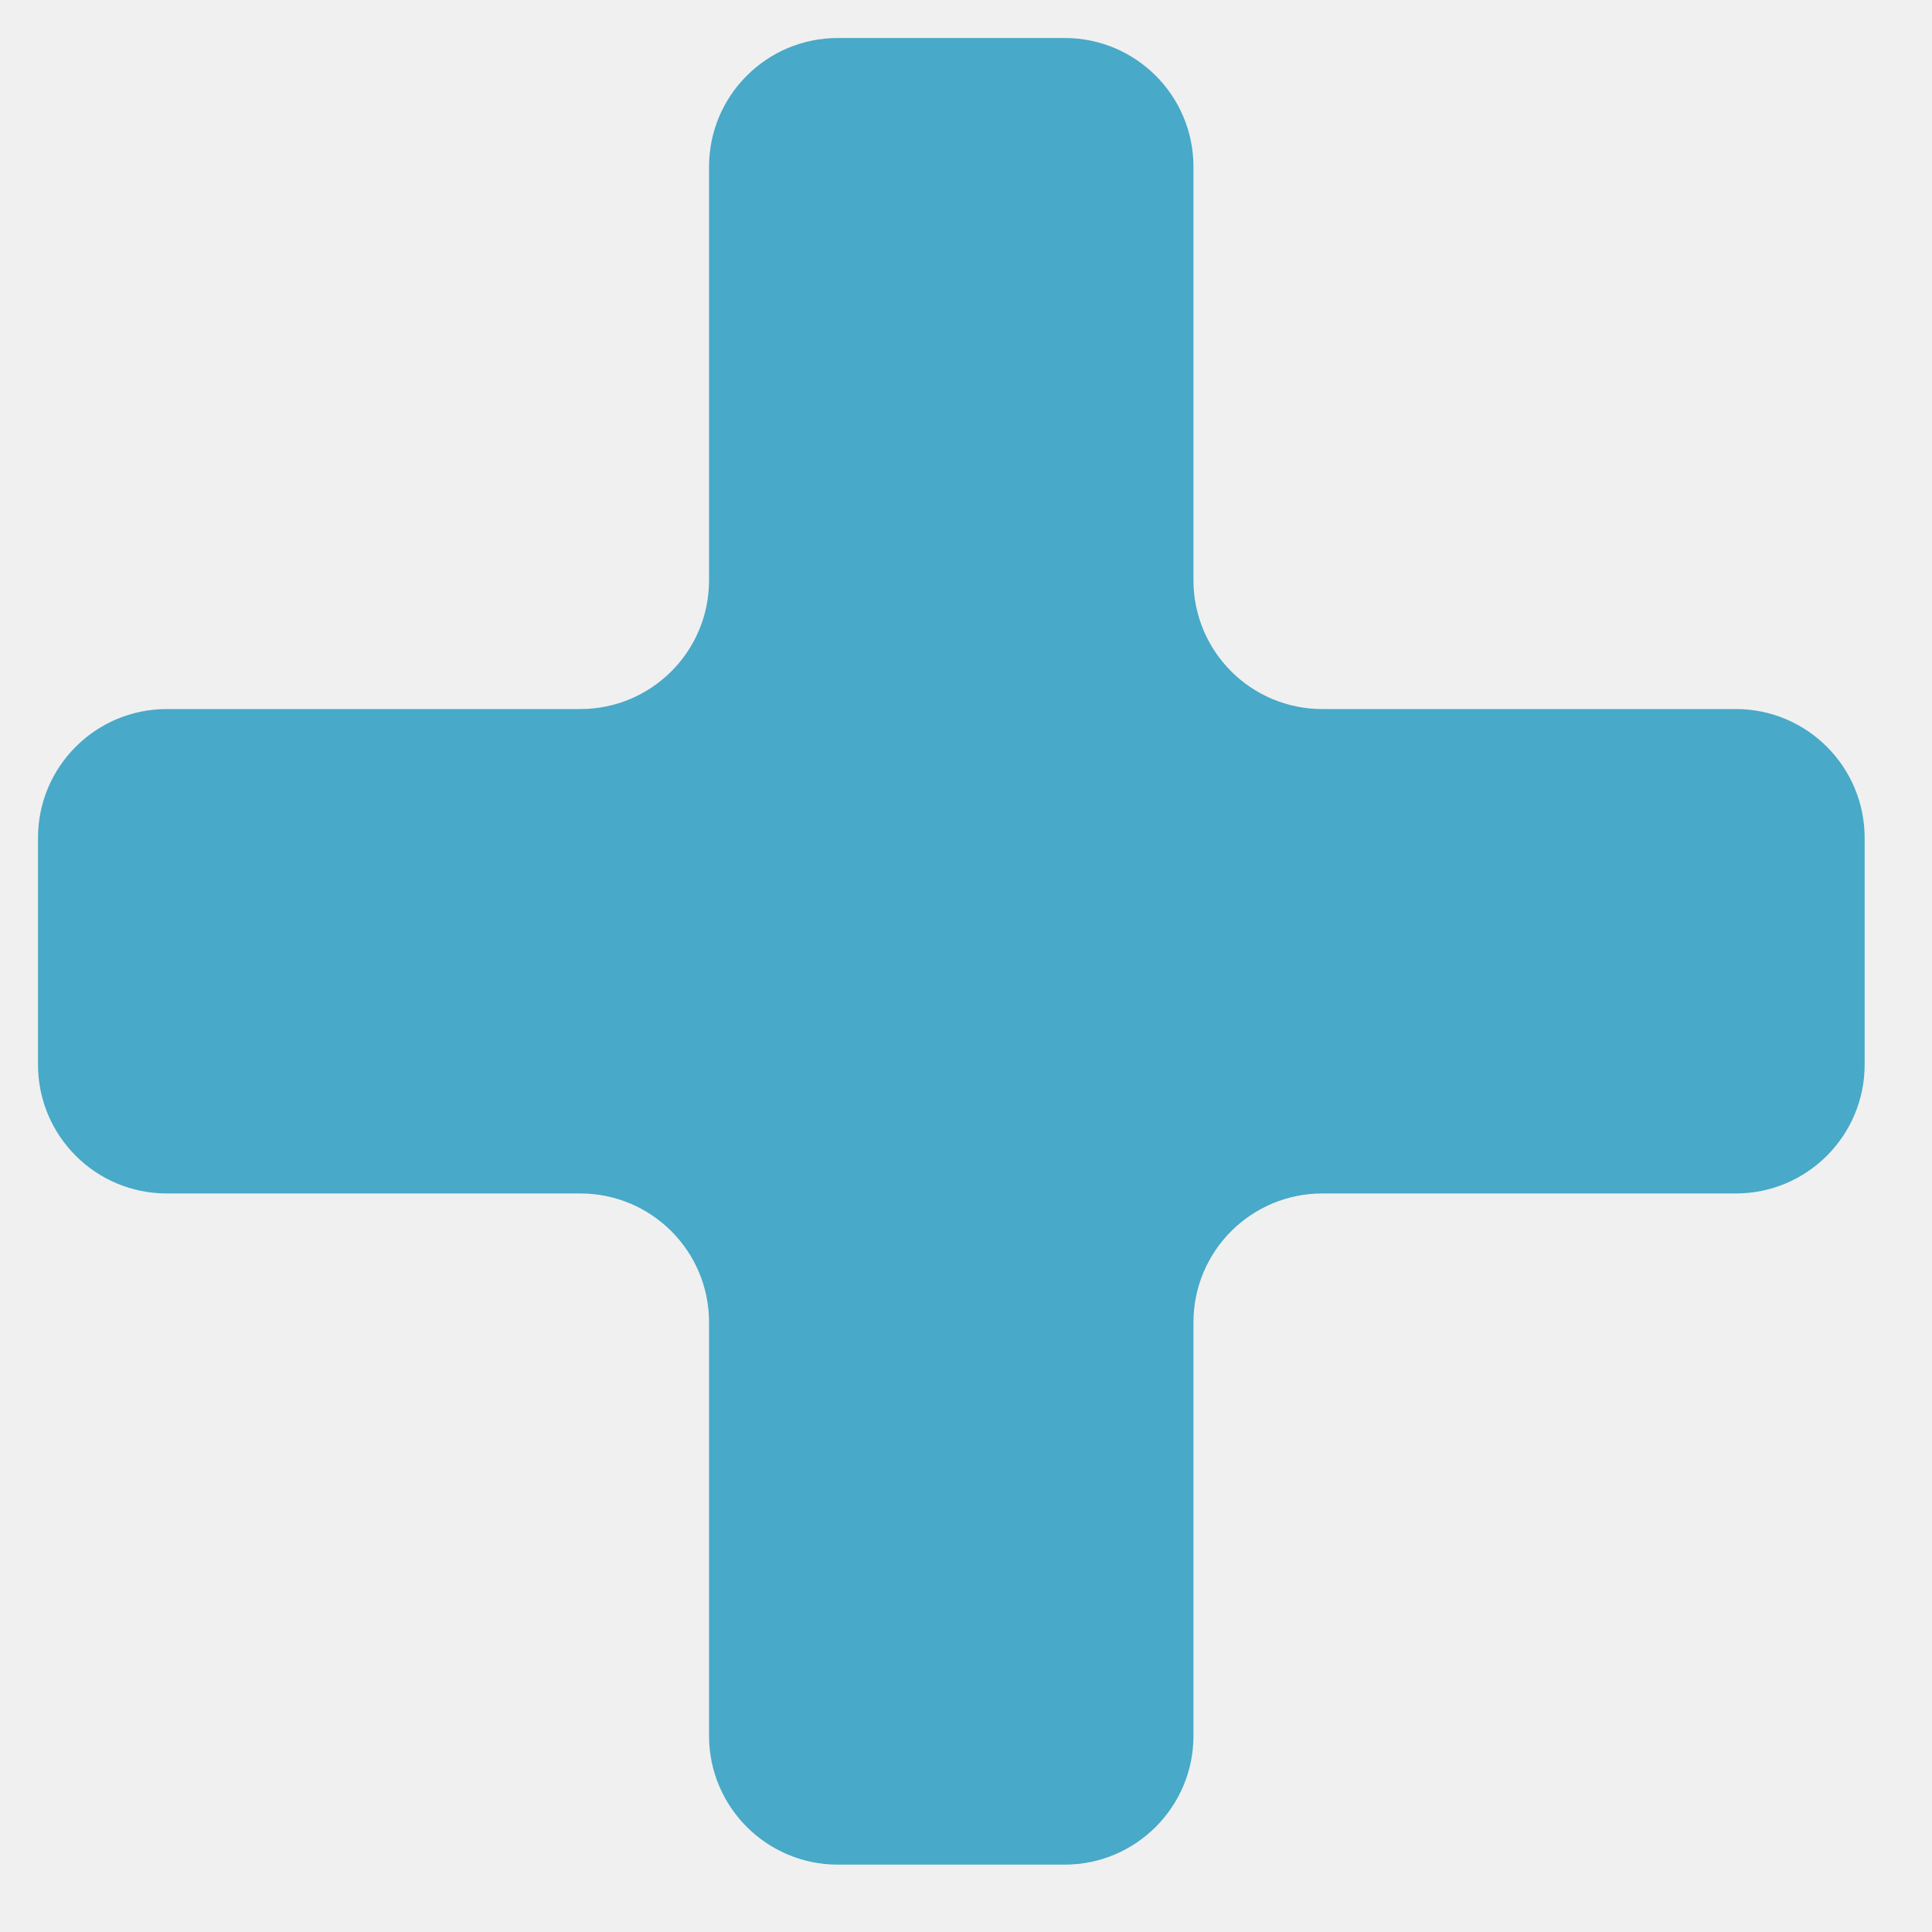
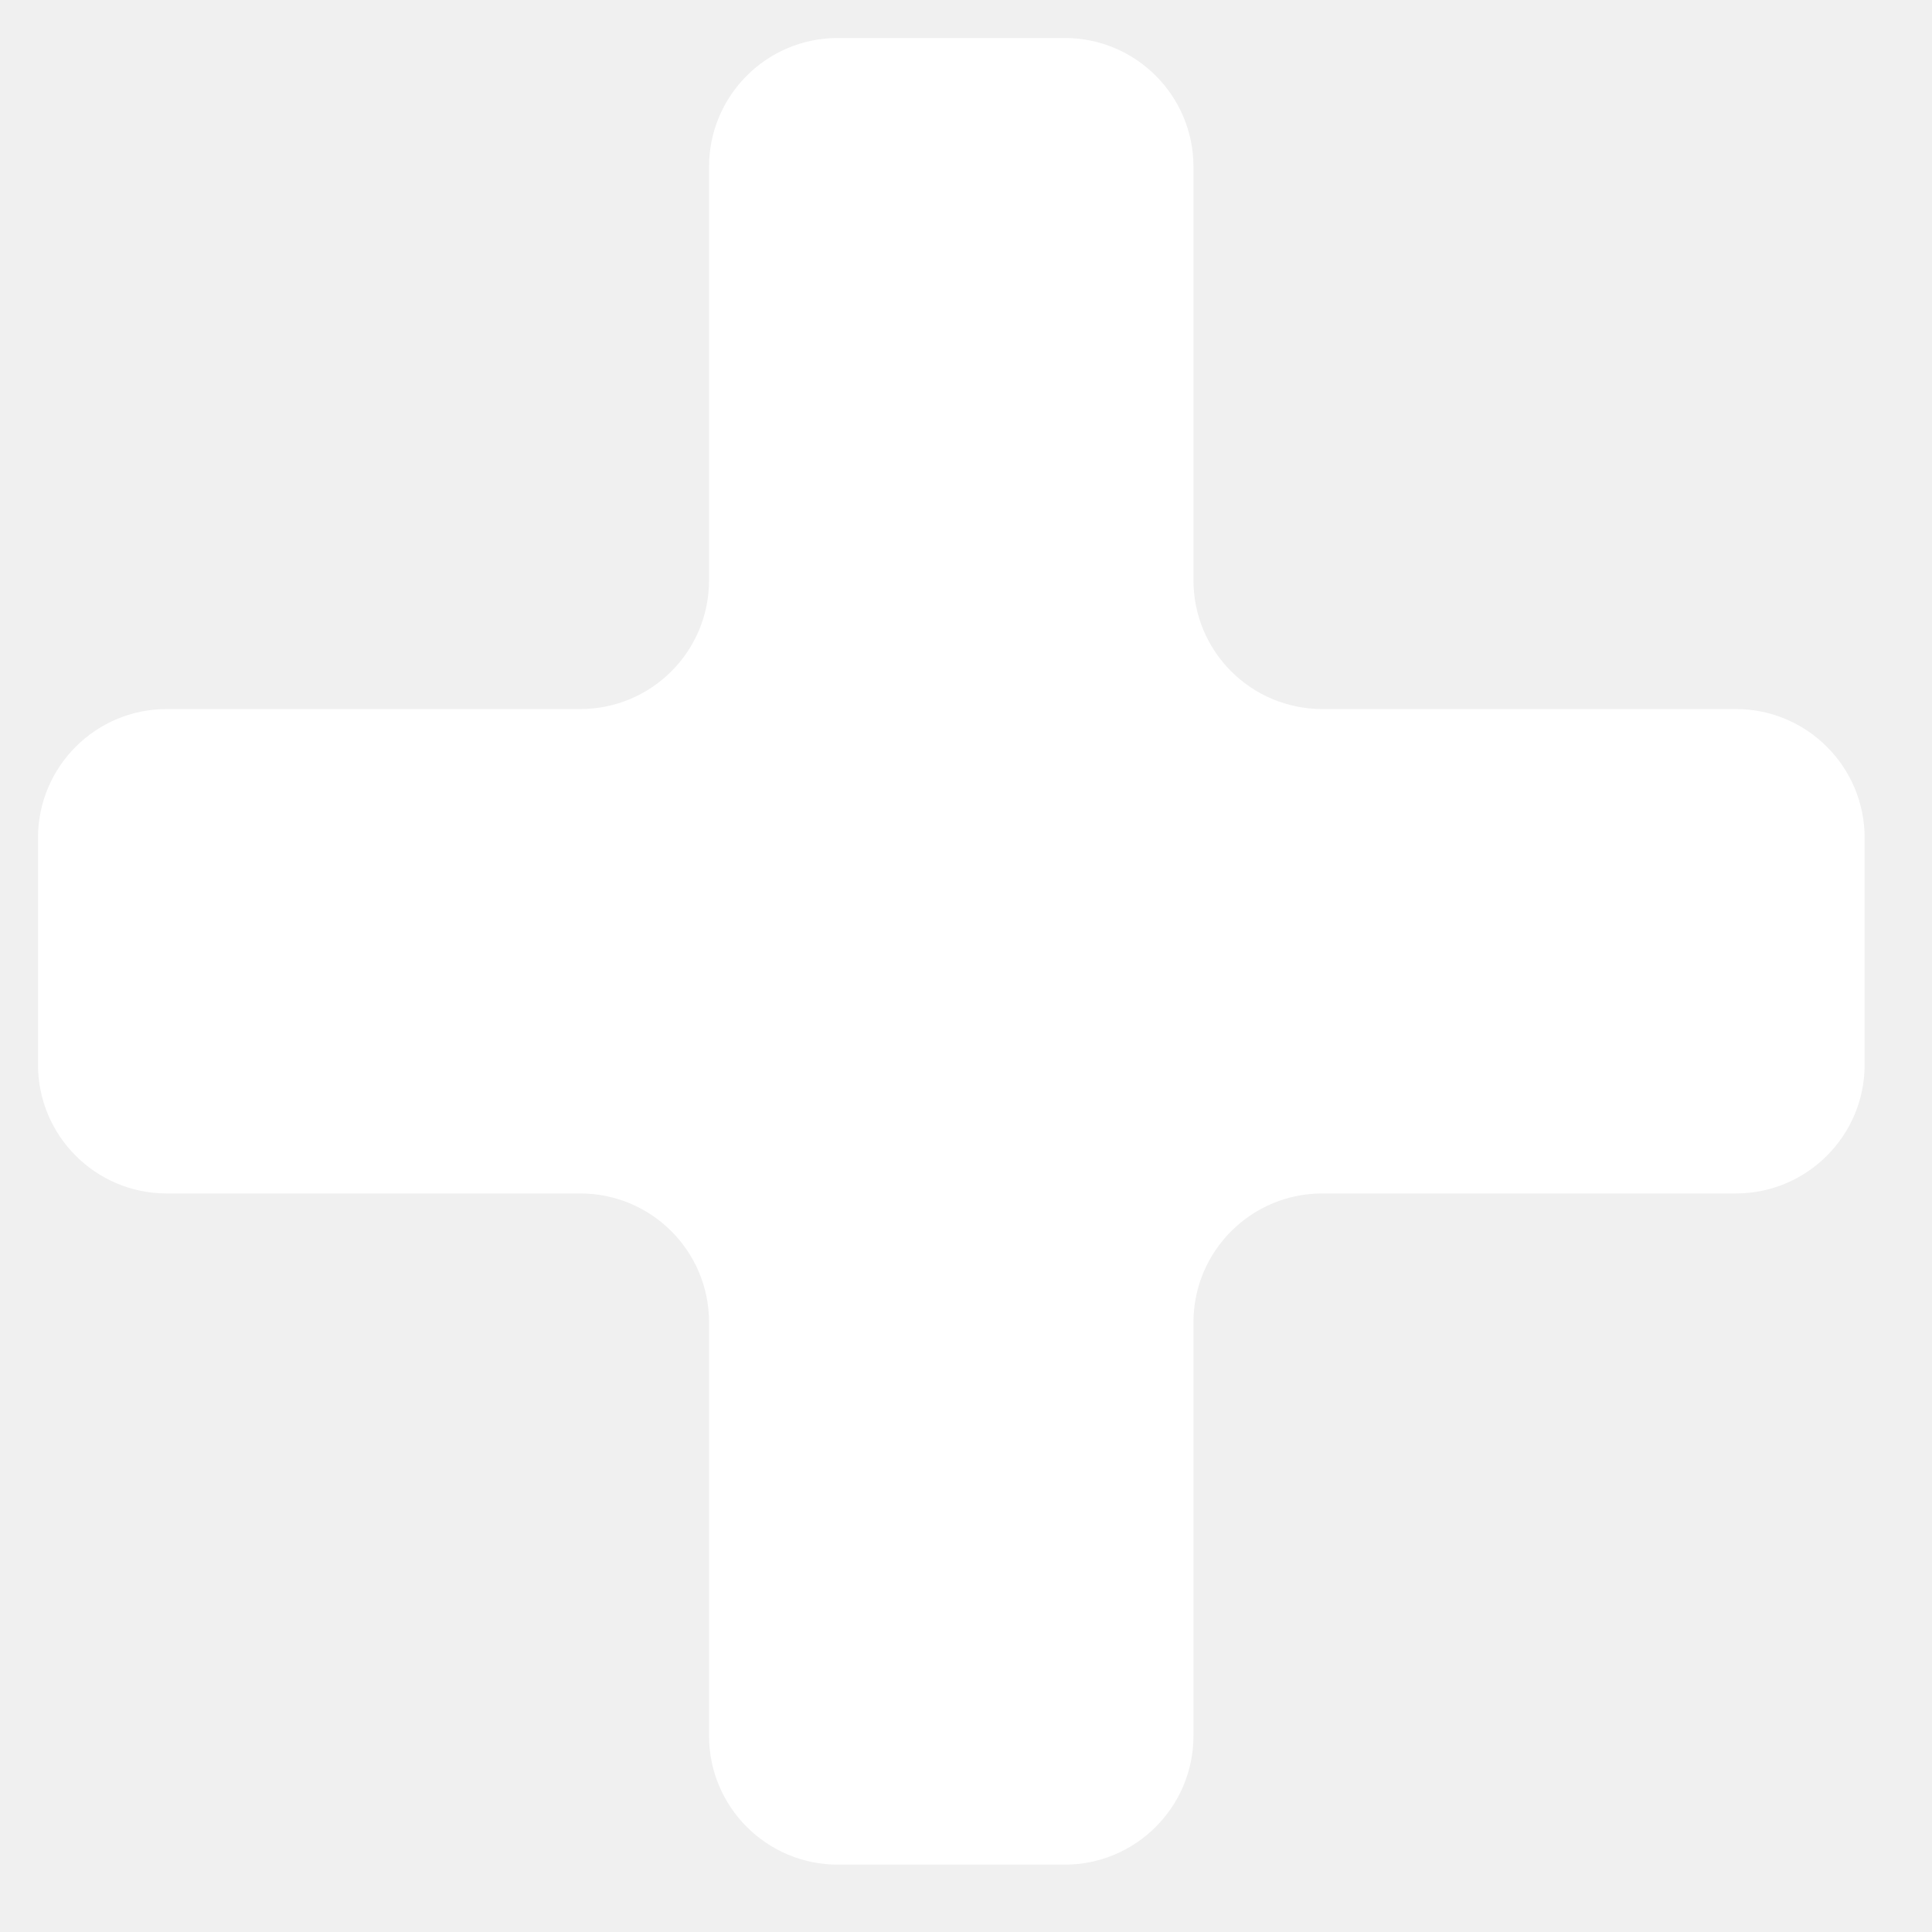
<svg xmlns="http://www.w3.org/2000/svg" width="15" height="15" viewBox="0 0 15 15" fill="none">
-   <path fill-rule="evenodd" clip-rule="evenodd" d="M5.505 4.505C5.505 5.058 5.058 5.505 4.505 5.505L1.295 5.505C0.742 5.505 0.295 5.953 0.295 6.505L0.295 8.266C0.295 8.818 0.742 9.266 1.295 9.266H4.505C5.058 9.266 5.505 9.714 5.505 10.266V13.477C5.505 14.029 5.953 14.477 6.505 14.477H8.266C8.818 14.477 9.266 14.029 9.266 13.477L9.266 10.266C9.266 9.714 9.714 9.266 10.266 9.266L13.477 9.266C14.029 9.266 14.477 8.818 14.477 8.266L14.477 6.505C14.477 5.953 14.029 5.505 13.477 5.505L10.266 5.505C9.714 5.505 9.266 5.058 9.266 4.505V1.295C9.266 0.742 8.818 0.295 8.266 0.295H6.505C5.953 0.295 5.505 0.742 5.505 1.295L5.505 4.505Z" fill="#48A9C8" />
+   <path fill-rule="evenodd" clip-rule="evenodd" d="M5.505 4.505C5.505 5.058 5.058 5.505 4.505 5.505L1.295 5.505C0.742 5.505 0.295 5.953 0.295 6.505L0.295 8.266C0.295 8.818 0.742 9.266 1.295 9.266H4.505C5.058 9.266 5.505 9.714 5.505 10.266V13.477C5.505 14.029 5.953 14.477 6.505 14.477H8.266C8.818 14.477 9.266 14.029 9.266 13.477L9.266 10.266C9.266 9.714 9.714 9.266 10.266 9.266L13.477 9.266C14.029 9.266 14.477 8.818 14.477 8.266L14.477 6.505C14.477 5.953 14.029 5.505 13.477 5.505L10.266 5.505C9.714 5.505 9.266 5.058 9.266 4.505V1.295C9.266 0.742 8.818 0.295 8.266 0.295H6.505C5.953 0.295 5.505 0.742 5.505 1.295L5.505 4.505Z" fill="white" />
</svg>
